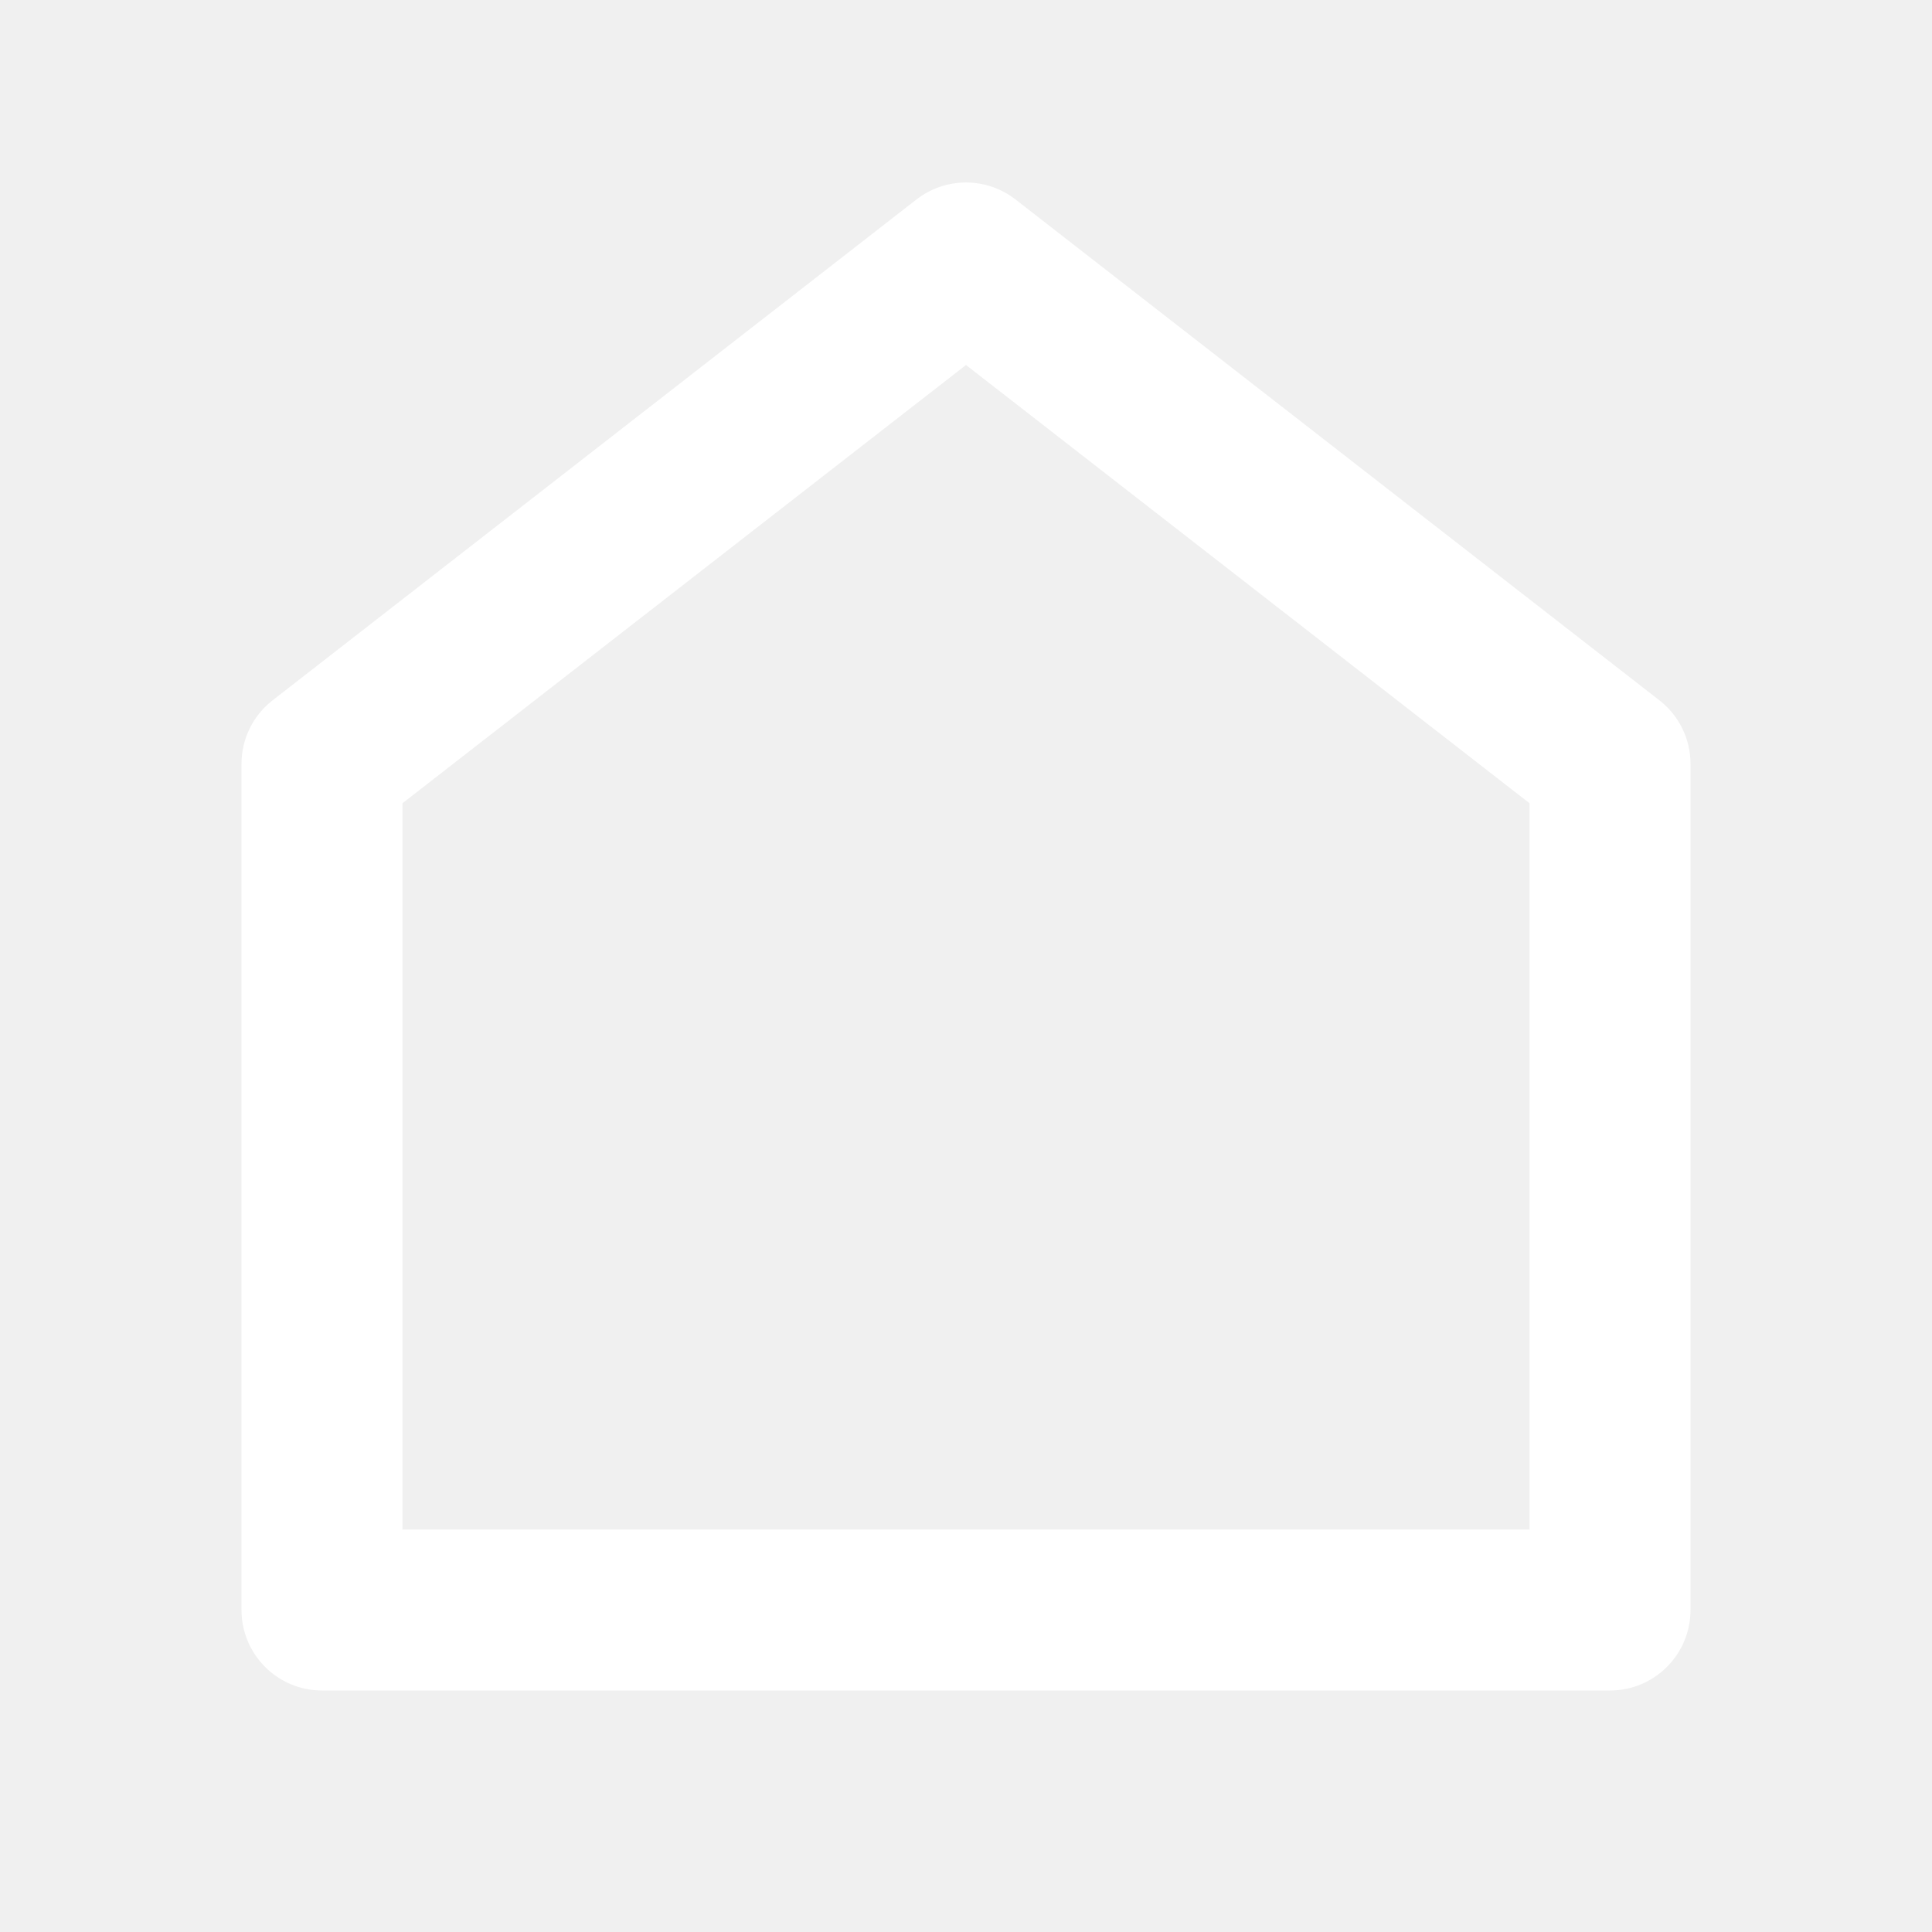
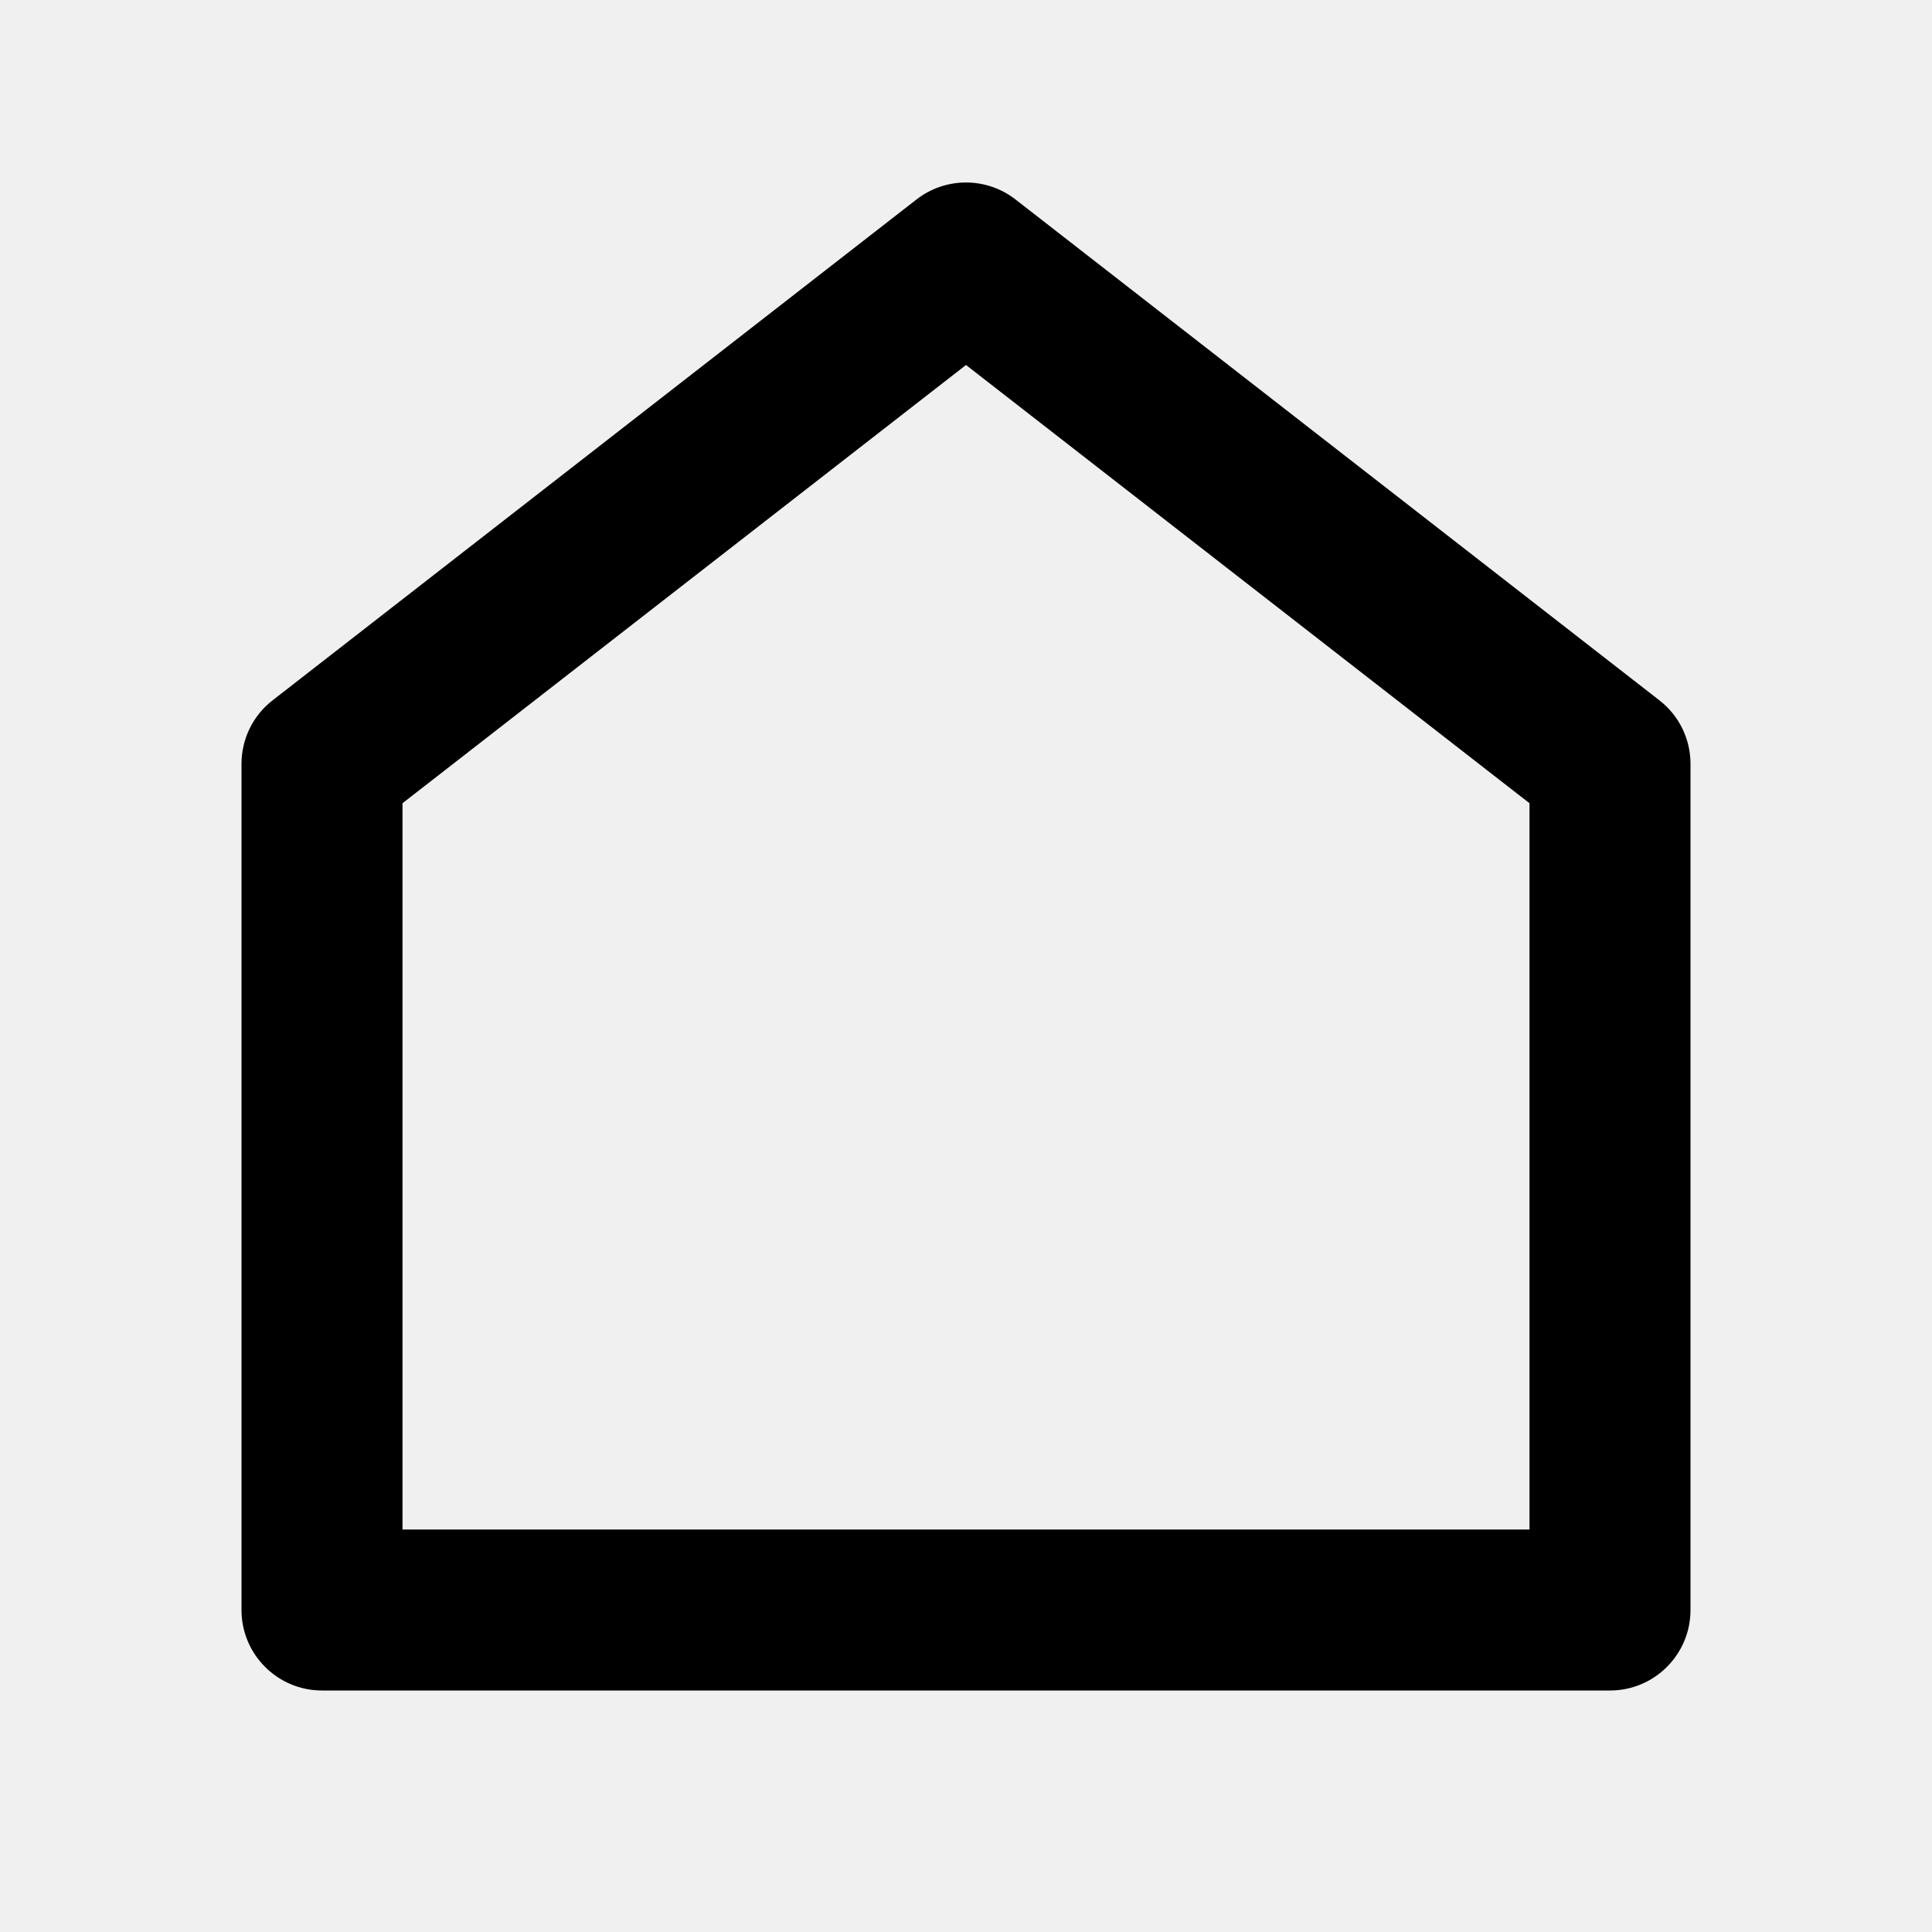
- <svg xmlns="http://www.w3.org/2000/svg" viewBox="0 0 24 24" fill="white">
+ <svg xmlns="http://www.w3.org/2000/svg" viewBox="0 0 24 24" fill="black">
  <path d="M21 20C21 20.552 20.552 21 20 21H4C3.448 21 3 20.552 3 20V9.489C3 9.18 3.142 8.889 3.386 8.7L11.386 2.477C11.747 2.197 12.253 2.197 12.614 2.477L20.614 8.7C20.858 8.889 21 9.18 21 9.489V20ZM19 19V9.978L12 4.534L5 9.978V19H19Z" />
</svg>
